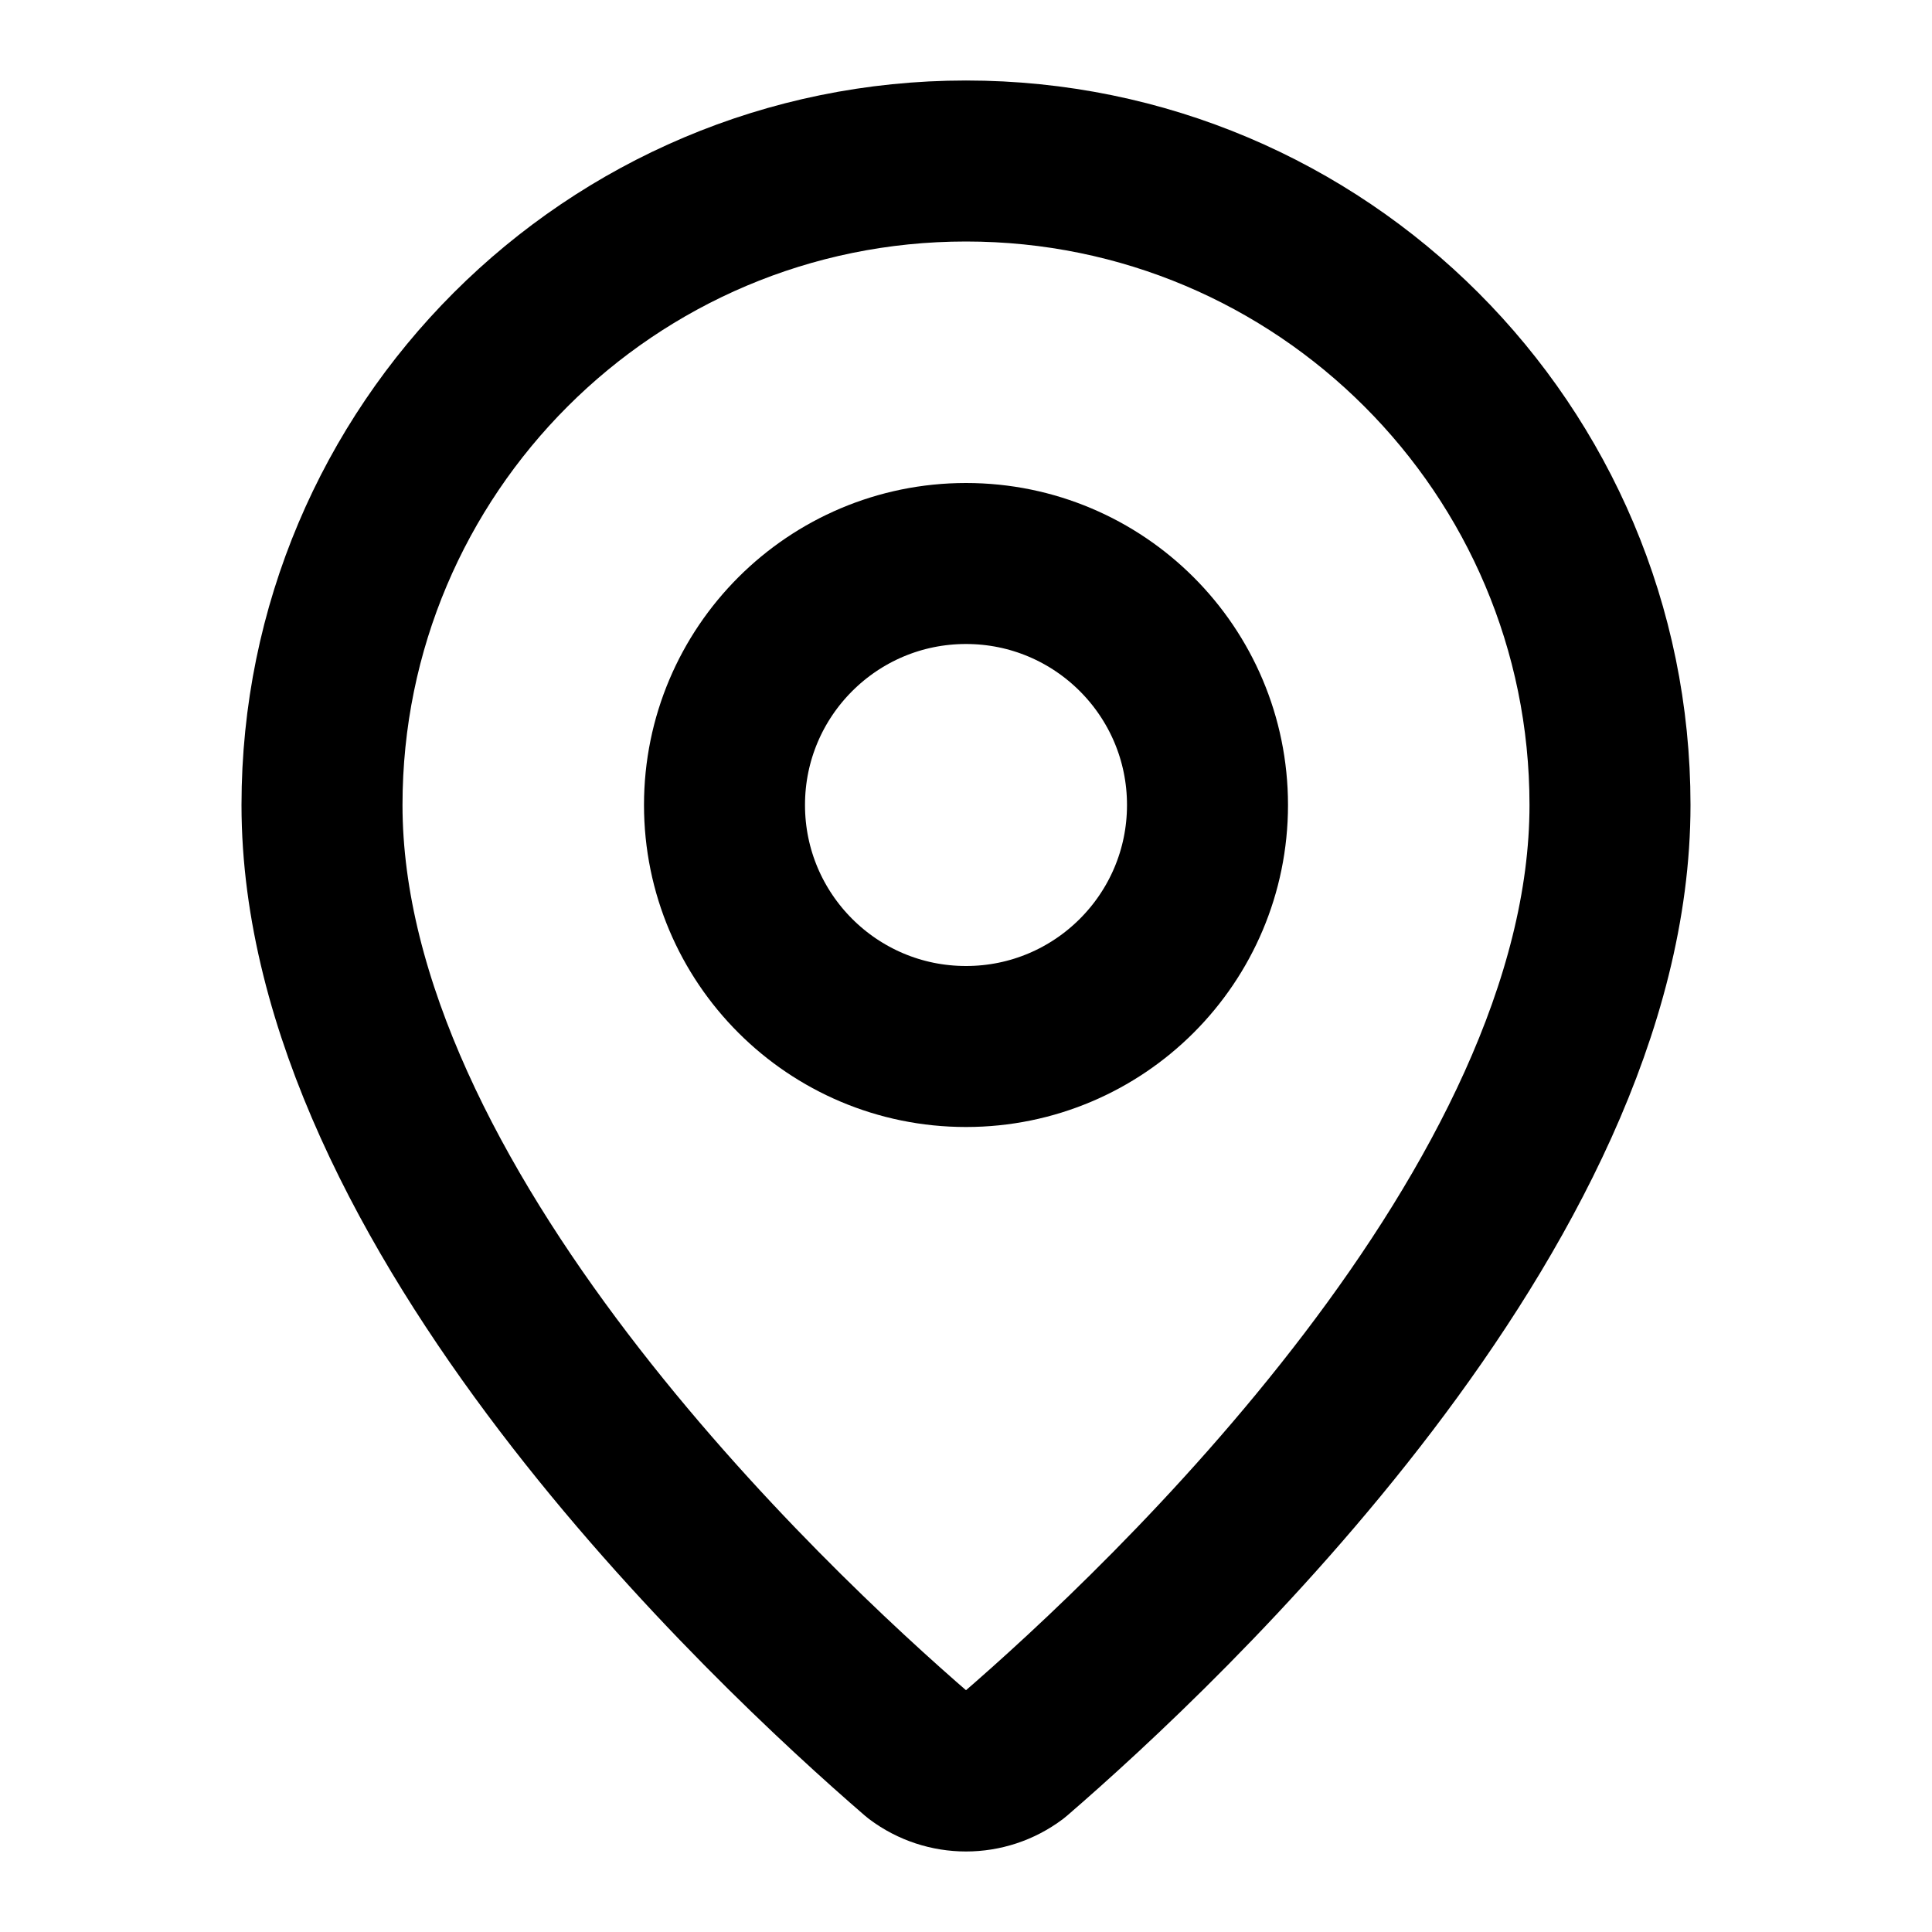
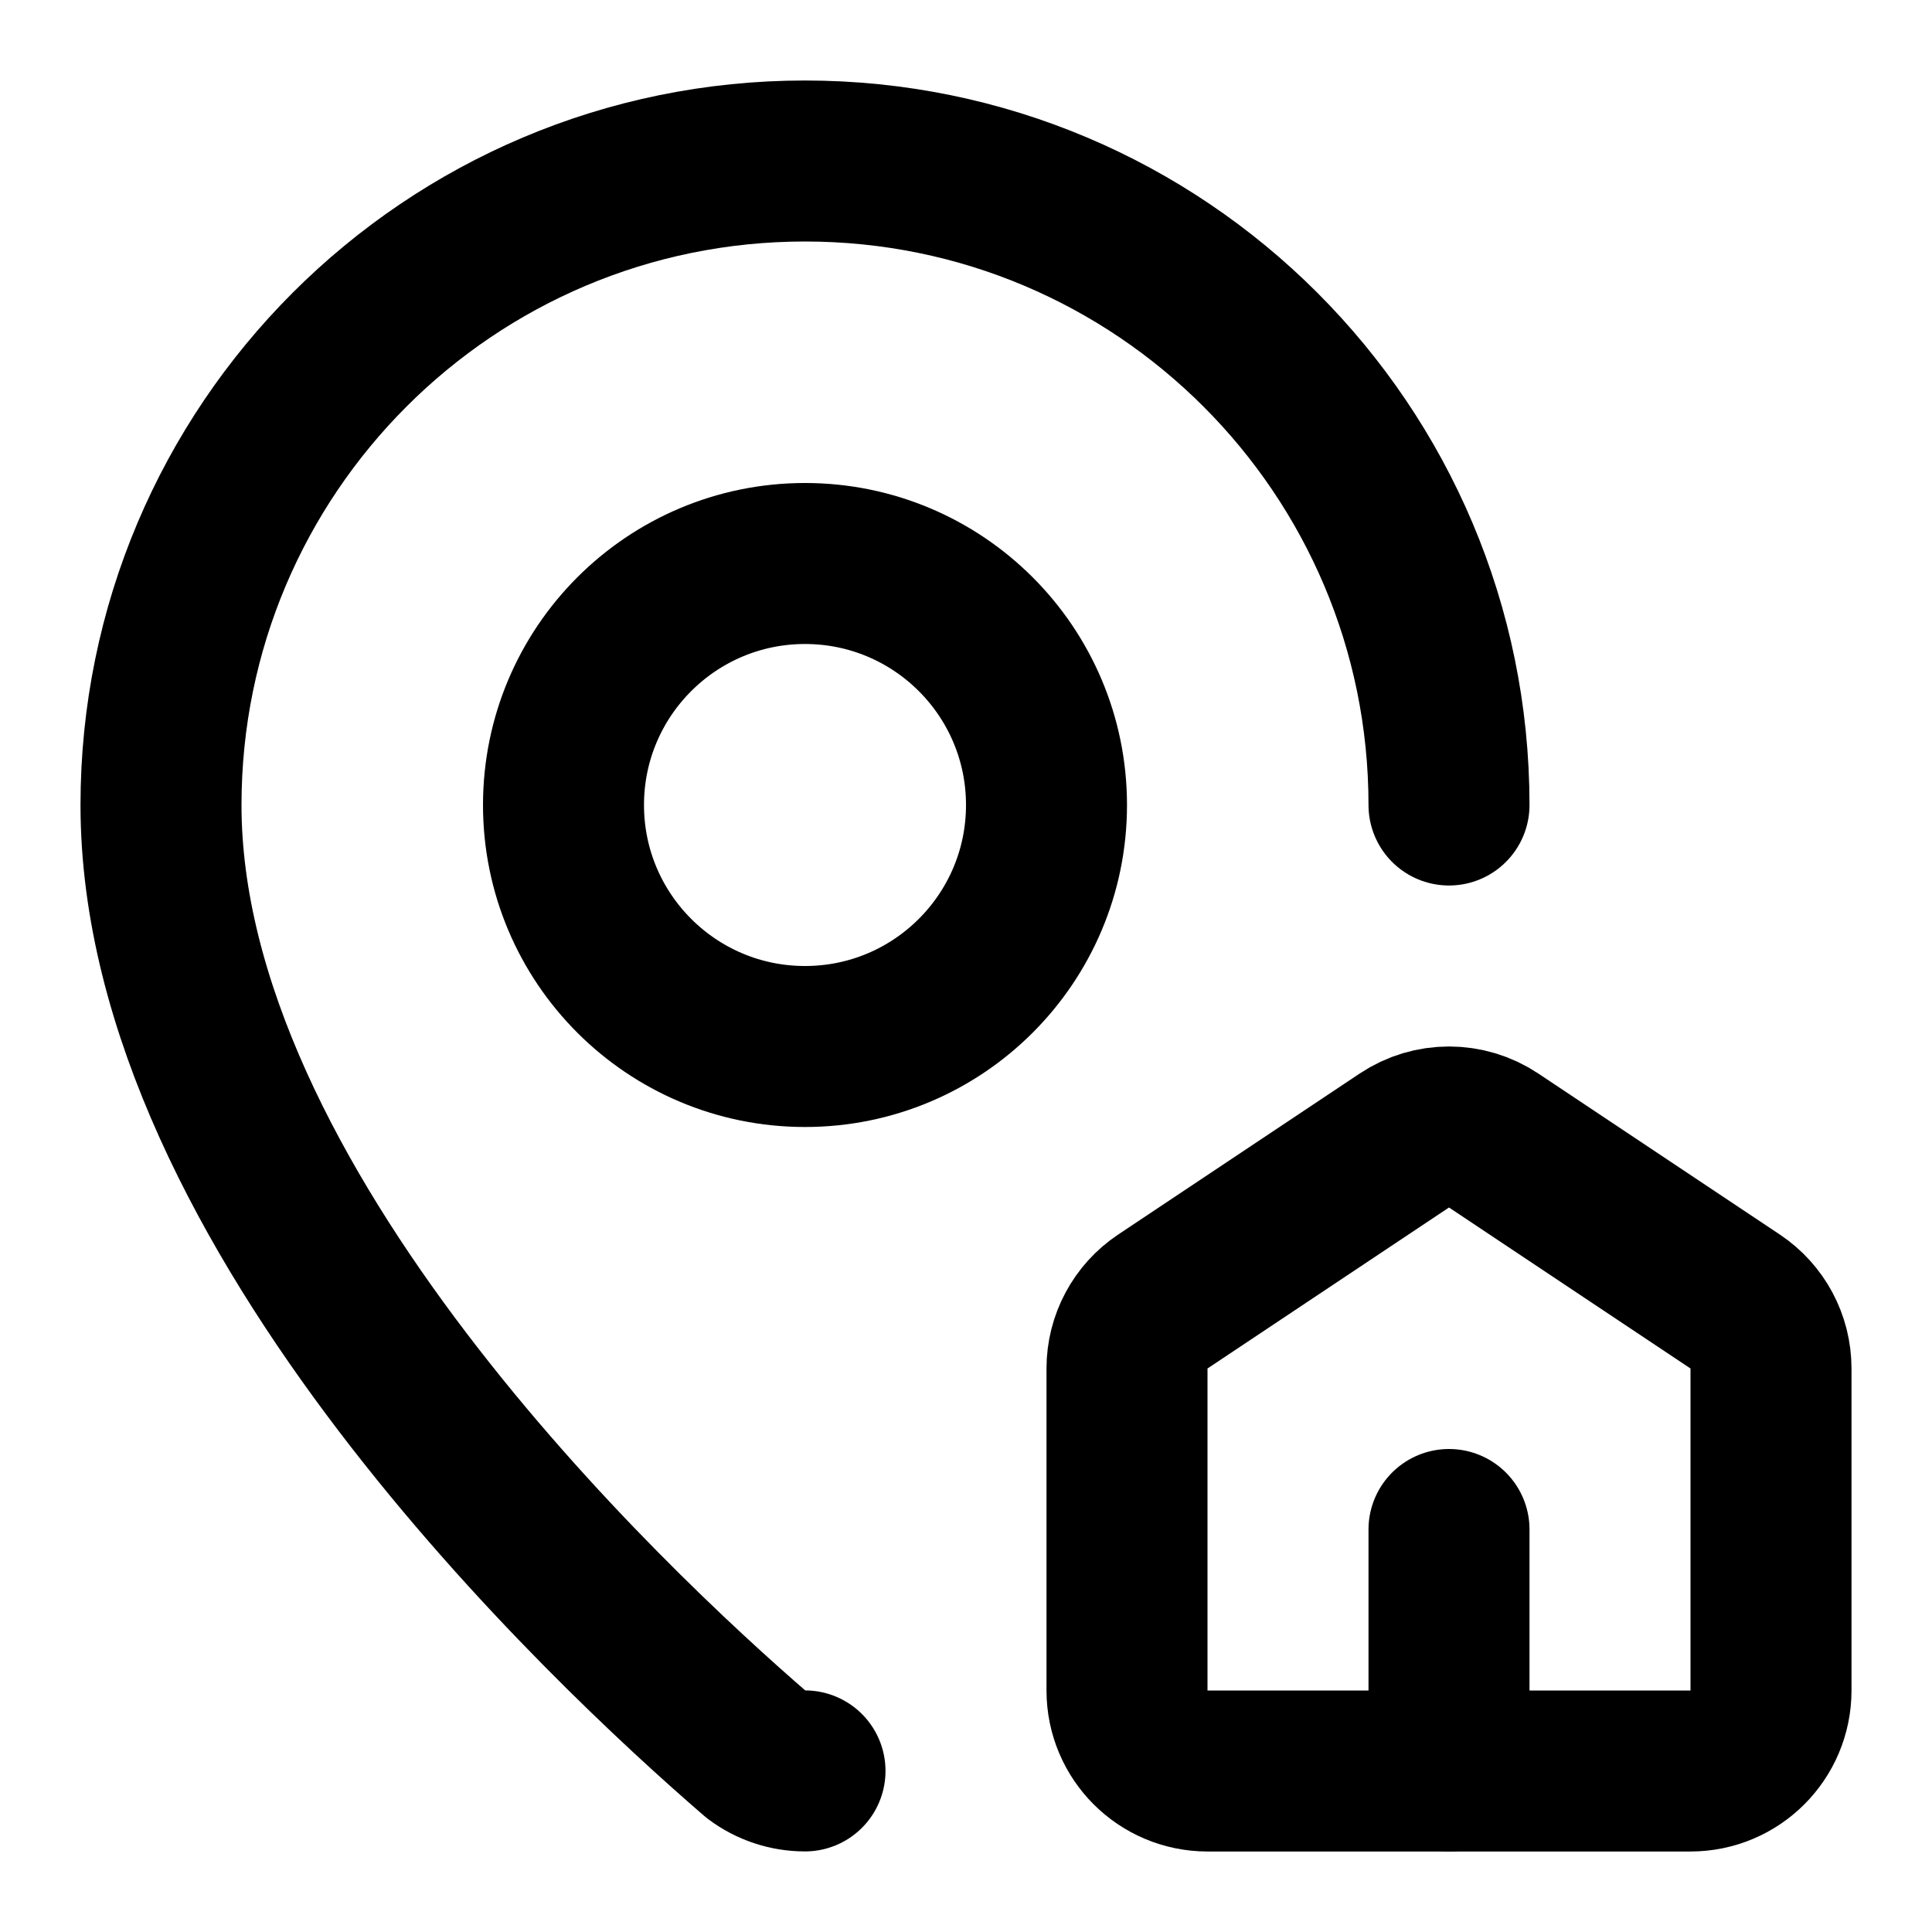
- <svg xmlns="http://www.w3.org/2000/svg" width="24" height="24" viewBox="0 0 24 24" fill="none" stroke="currentColor" stroke-width="2" stroke-linecap="round" stroke-linejoin="round" class="lucide lucide-map-pin">
-   <path d="M20 10c0 4.993-5.539 10.193-7.399 11.799a1 1 0 0 1-1.202 0C9.539 20.193 4 14.993 4 10a8 8 0 0 1 16 0" />
-   <circle cx="12" cy="10" r="3" />
+ <svg xmlns="http://www.w3.org/2000/svg" width="24" height="24" viewBox="0 0 24 24" fill="none" stroke="currentColor" stroke-width="2" stroke-linecap="round" stroke-linejoin="round" class="lucide lucide-map-pin-house">
+   <path d="M15 22a1 1 0 0 1-1-1v-4a1 1 0 0 1 .445-.832l3-2a1 1 0 0 1 1.11 0l3 2A1 1 0 0 1 22 17v4a1 1 0 0 1-1 1z" />
+   <path d="M18 10a8 8 0 0 0-16 0c0 4.993 5.539 10.193 7.399 11.799a1 1 0 0 0 .601.2" />
+   <path d="M18 22v-3" />
+   <circle cx="10" cy="10" r="3" />
</svg>
